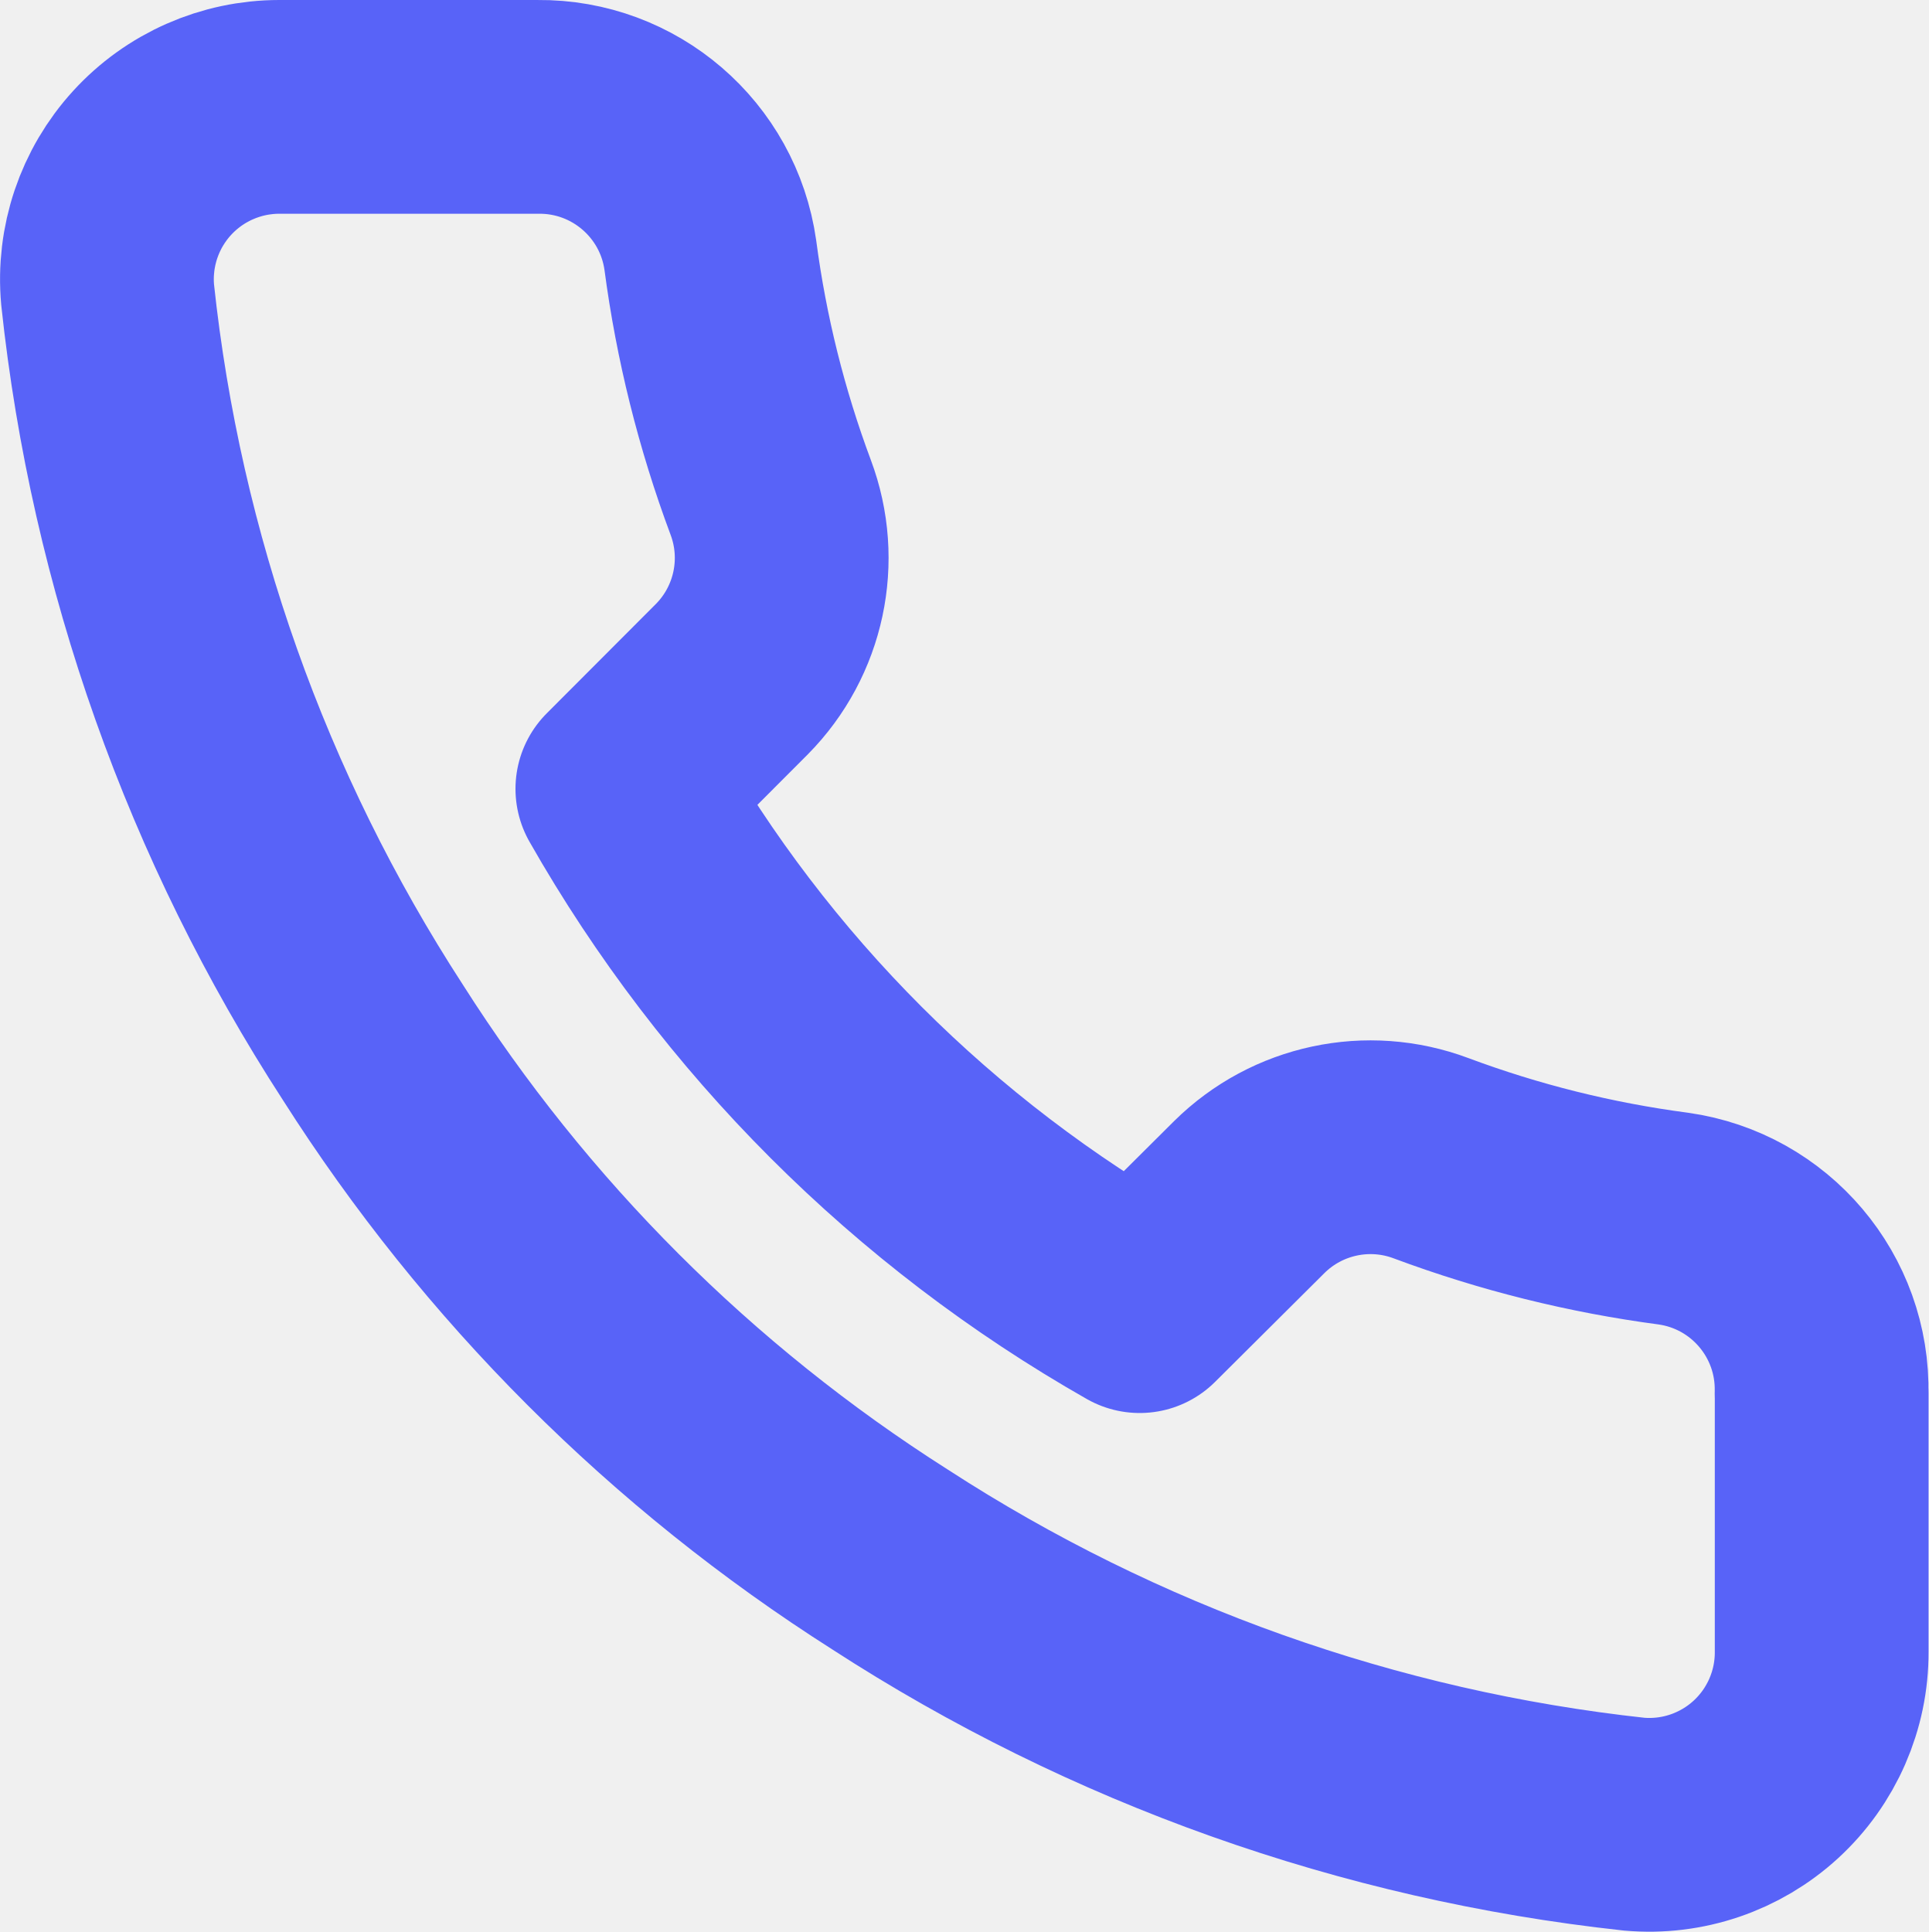
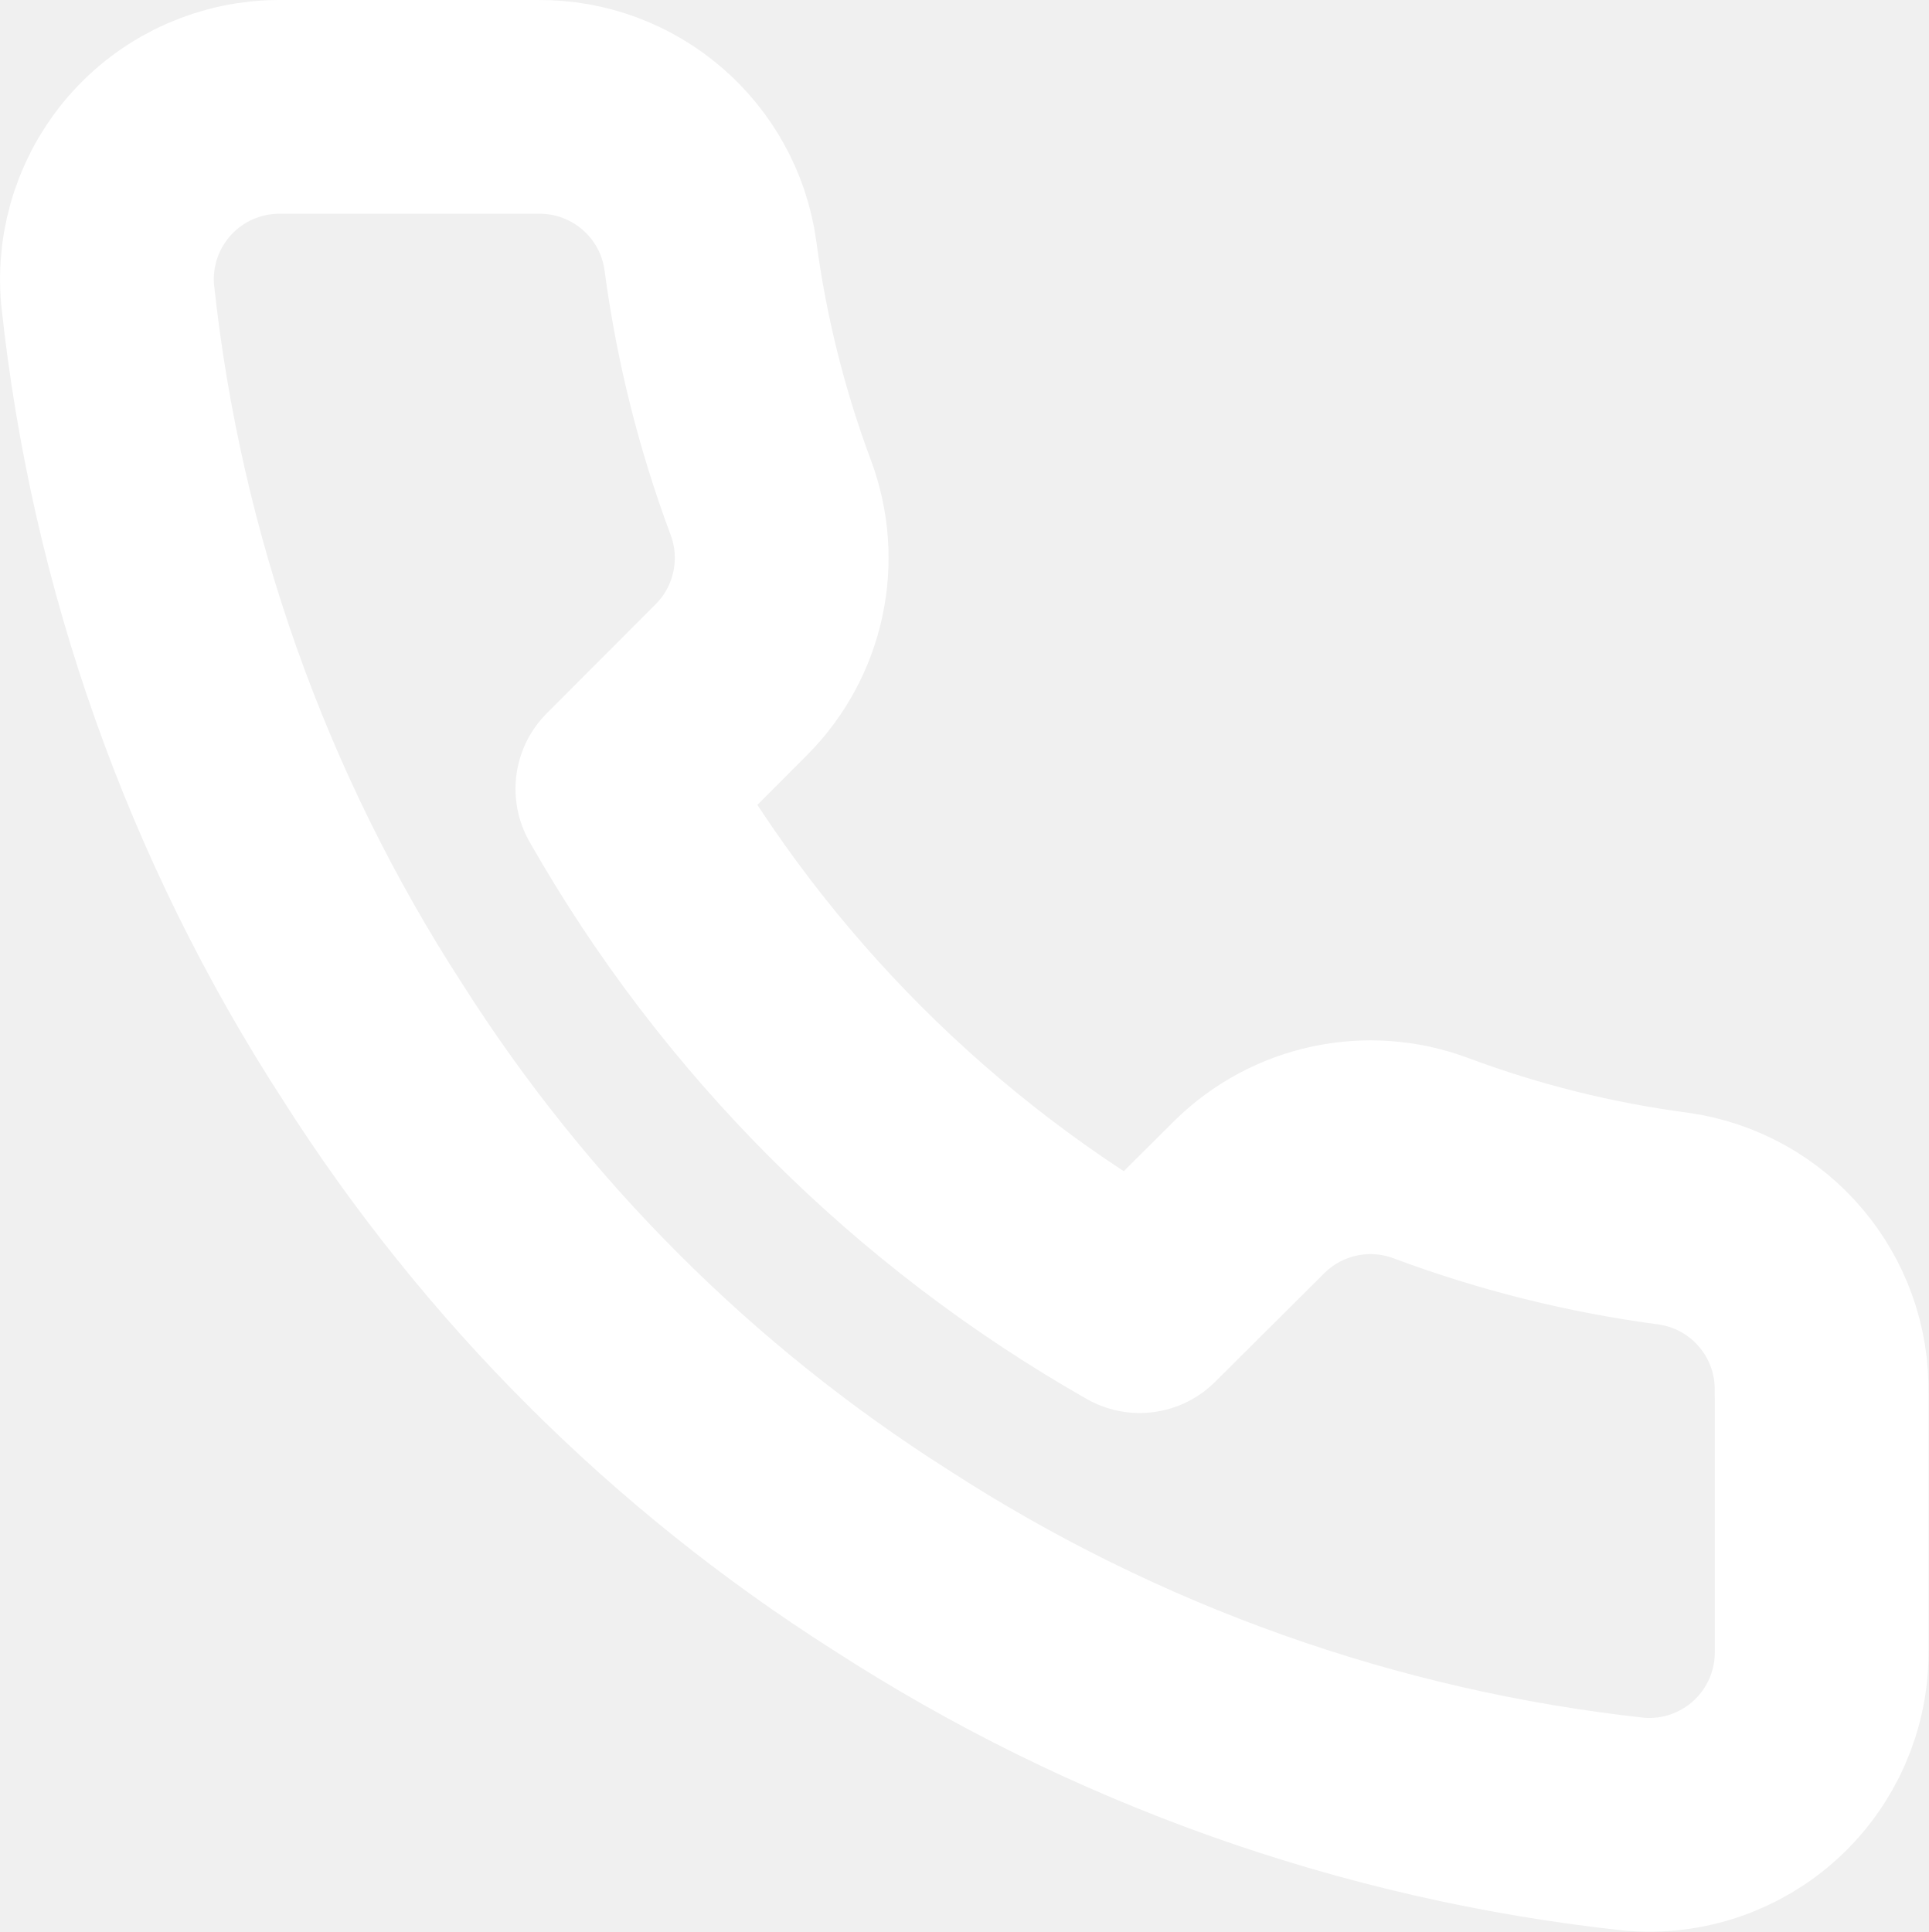
<svg xmlns="http://www.w3.org/2000/svg" width="18.044" height="18.077" viewBox="0 0 18.044 18.077">
-   <path id="phone" d="M18.155,14.035v2.42A1.613,1.613,0,0,1,16.4,18.068a15.963,15.963,0,0,1-6.961-2.476,15.73,15.73,0,0,1-4.84-4.84A15.963,15.963,0,0,1,2.118,3.758,1.613,1.613,0,0,1,3.724,2h2.42A1.613,1.613,0,0,1,7.757,3.387a10.357,10.357,0,0,0,.565,2.267,1.613,1.613,0,0,1-.363,1.7L6.934,8.381a12.906,12.906,0,0,0,4.84,4.84L12.8,12.2a1.613,1.613,0,0,1,1.7-.363,10.357,10.357,0,0,0,2.267.565,1.613,1.613,0,0,1,1.387,1.637Z" transform="translate(-1.111 -1)" fill="none" stroke="#5863f8" stroke-linecap="round" stroke-linejoin="round" stroke-width="2" />
+   <path id="phone" d="M18.155,14.035v2.42A1.613,1.613,0,0,1,16.4,18.068a15.963,15.963,0,0,1-6.961-2.476,15.73,15.73,0,0,1-4.84-4.84A15.963,15.963,0,0,1,2.118,3.758,1.613,1.613,0,0,1,3.724,2h2.42A1.613,1.613,0,0,1,7.757,3.387a10.357,10.357,0,0,0,.565,2.267,1.613,1.613,0,0,1-.363,1.7L6.934,8.381a12.906,12.906,0,0,0,4.84,4.84L12.8,12.2a1.613,1.613,0,0,1,1.7-.363,10.357,10.357,0,0,0,2.267.565,1.613,1.613,0,0,1,1.387,1.637Z" transform="translate(-1.111 -1)" fill="none" stroke="#fff" stroke-linecap="round" stroke-linejoin="round" stroke-width="2" />
</svg>
